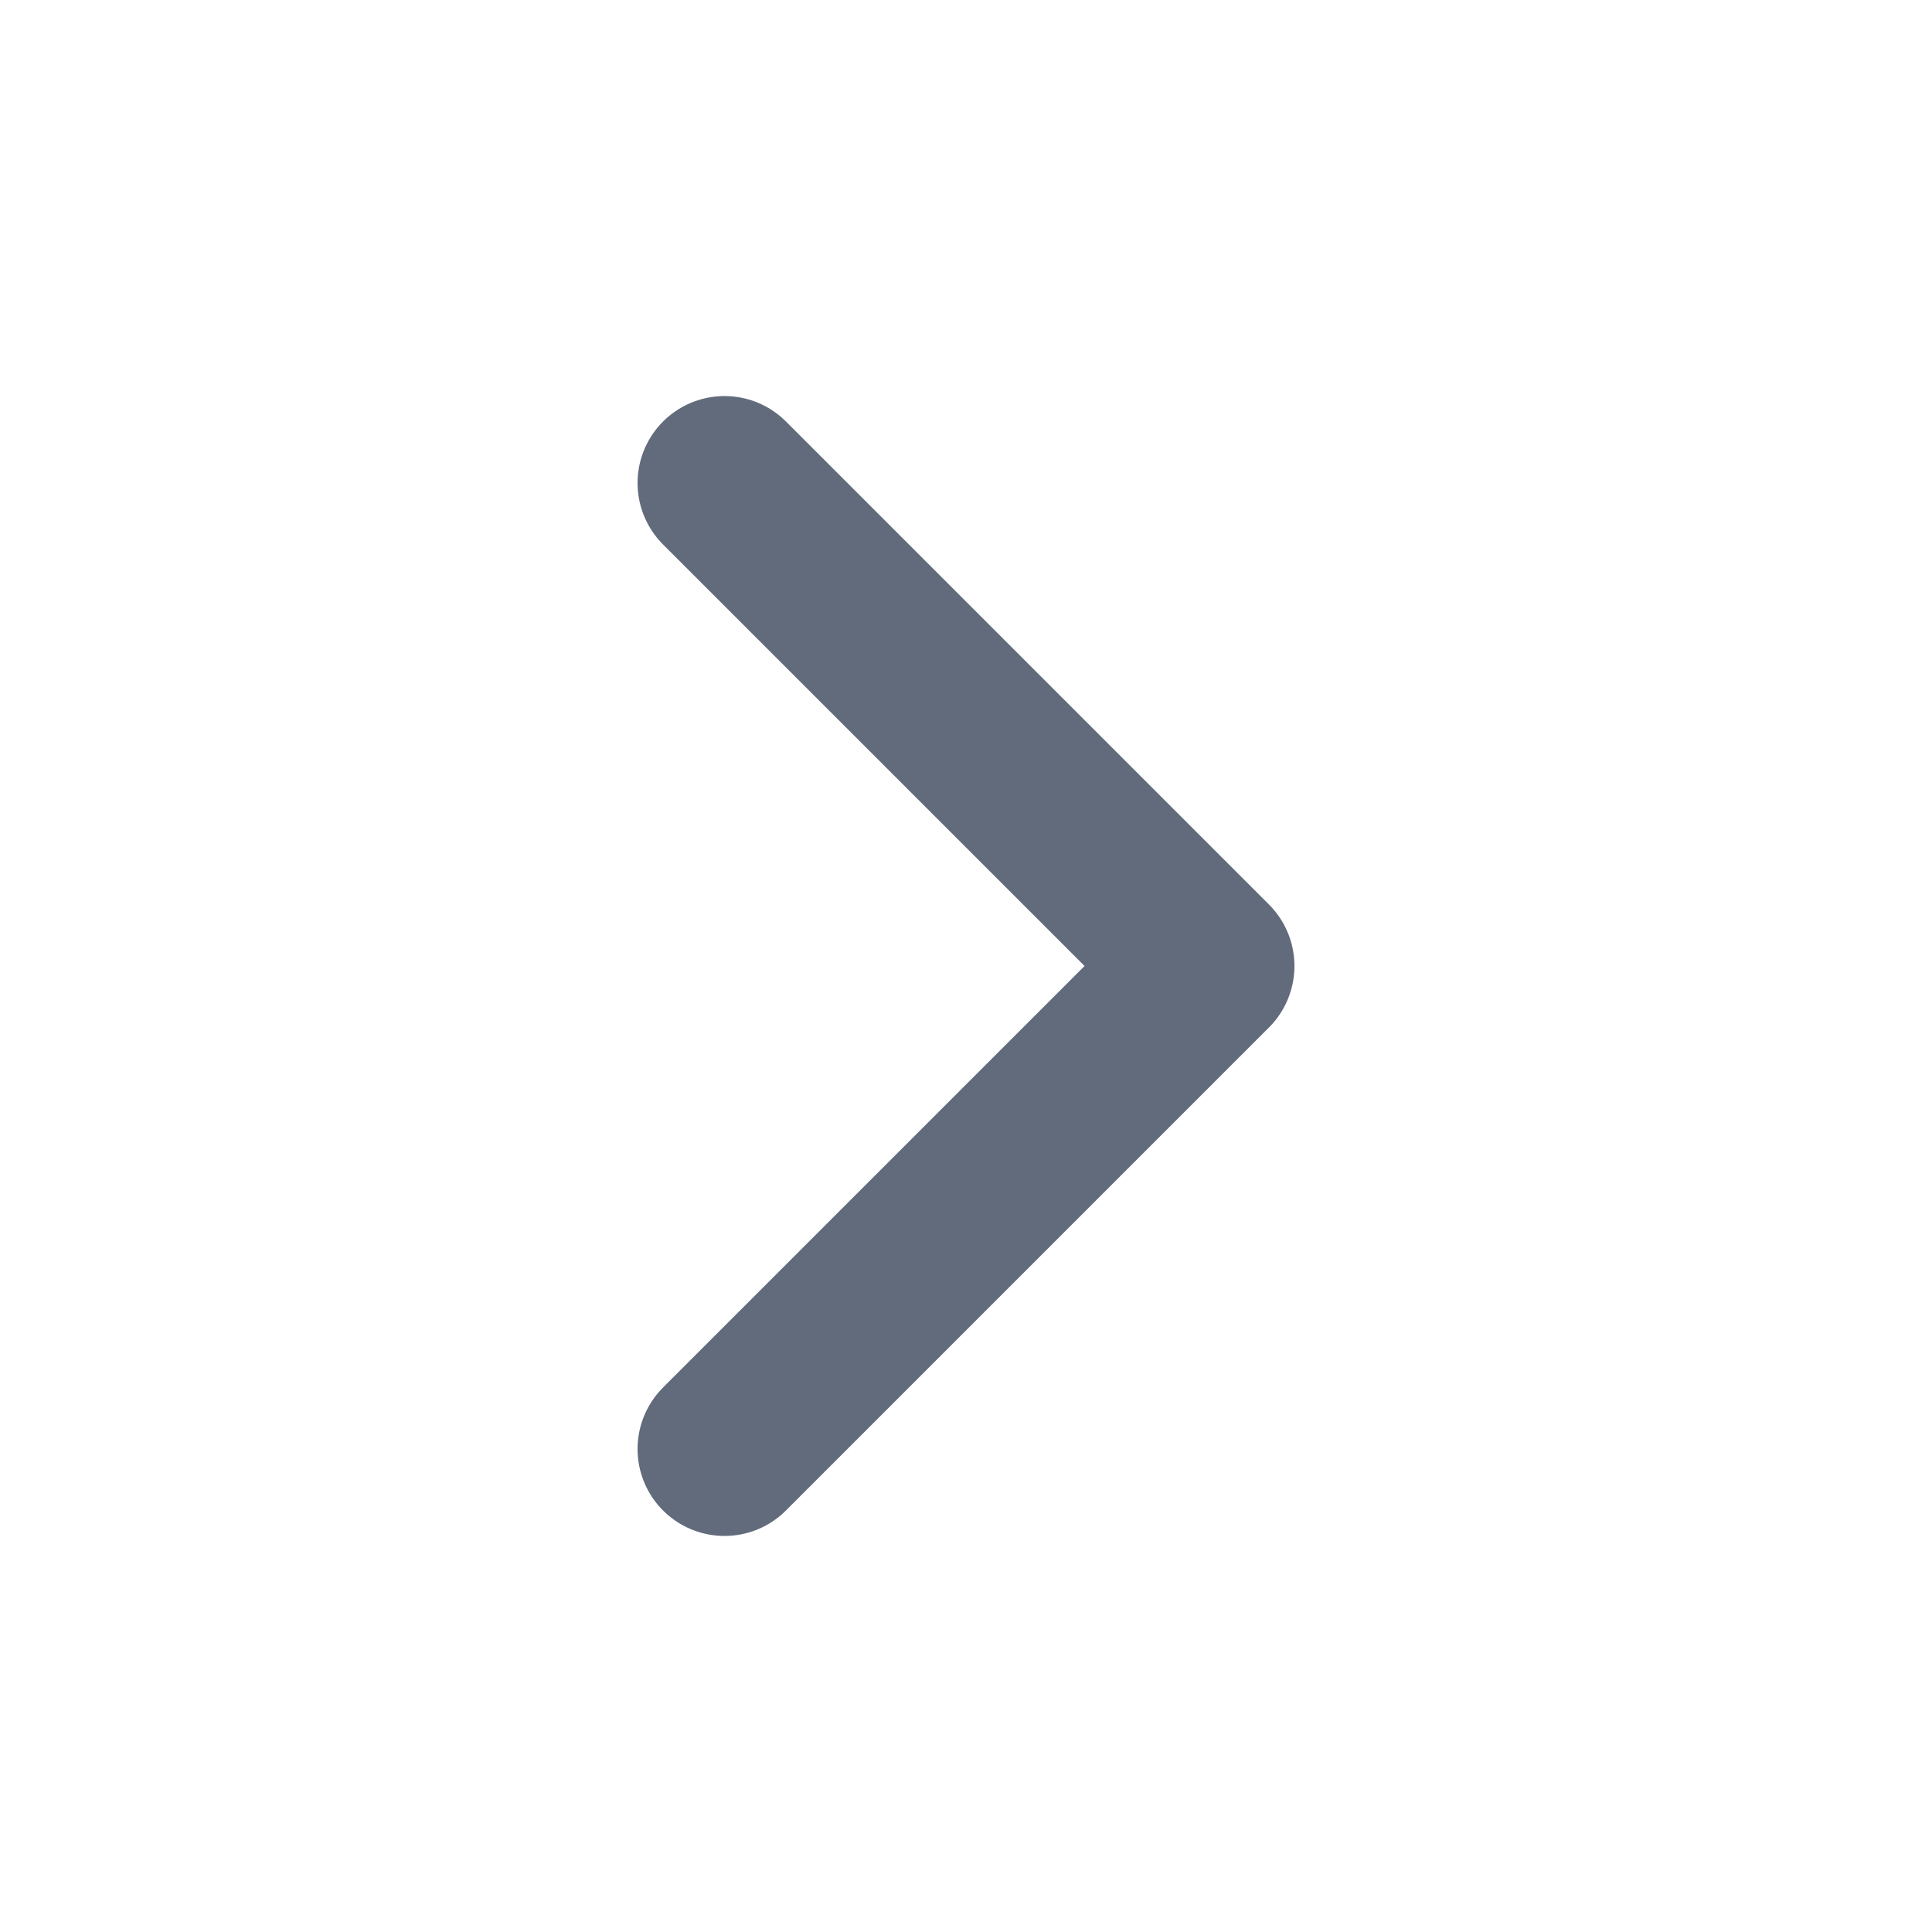
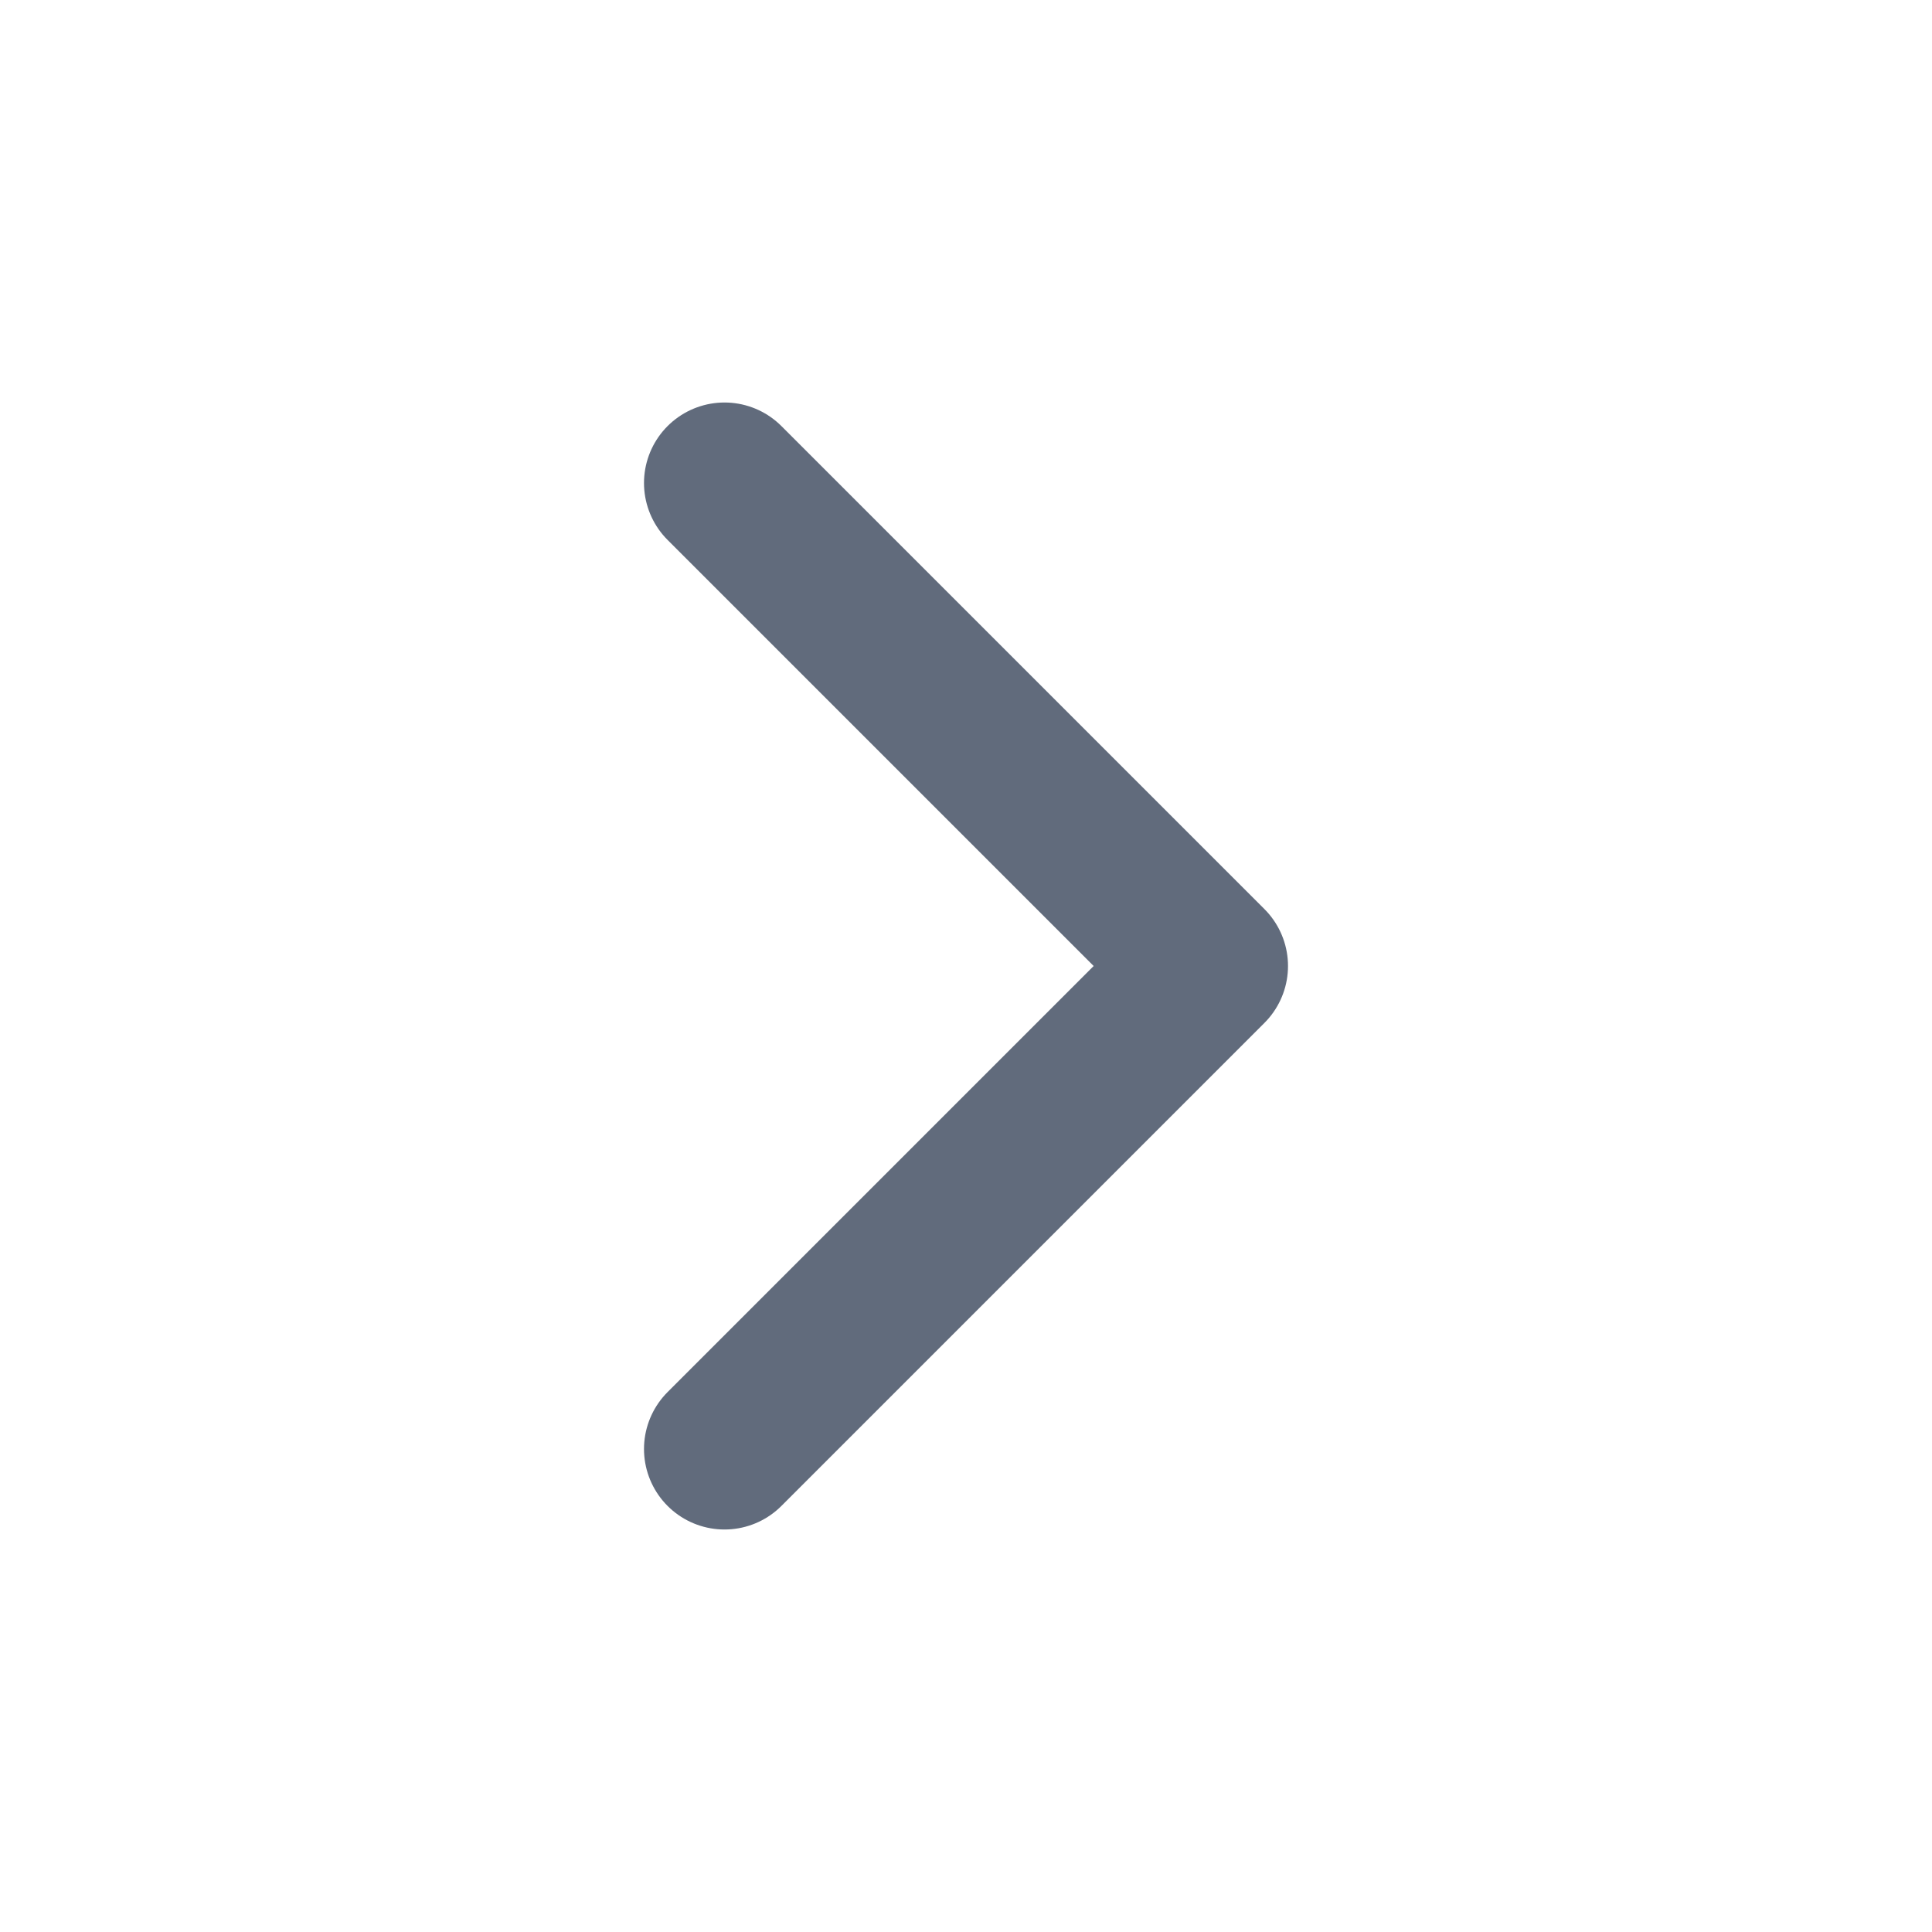
- <svg xmlns="http://www.w3.org/2000/svg" width="16" height="16" viewBox="0 0 20 20" fill="none" stroke="#616b7c" stroke-width="1.8" stroke-linecap="round" stroke-linejoin="round">
-   <path d="m7.5 5 5 5-5 5" />
+ <svg xmlns="http://www.w3.org/2000/svg" width="24" height="24" viewBox="0 0 24 24" fill="none" stroke="#616b7c" stroke-width="2" stroke-linecap="round" stroke-linejoin="round">
+   <path d="m9 18 6-6-6-6" />
</svg>
